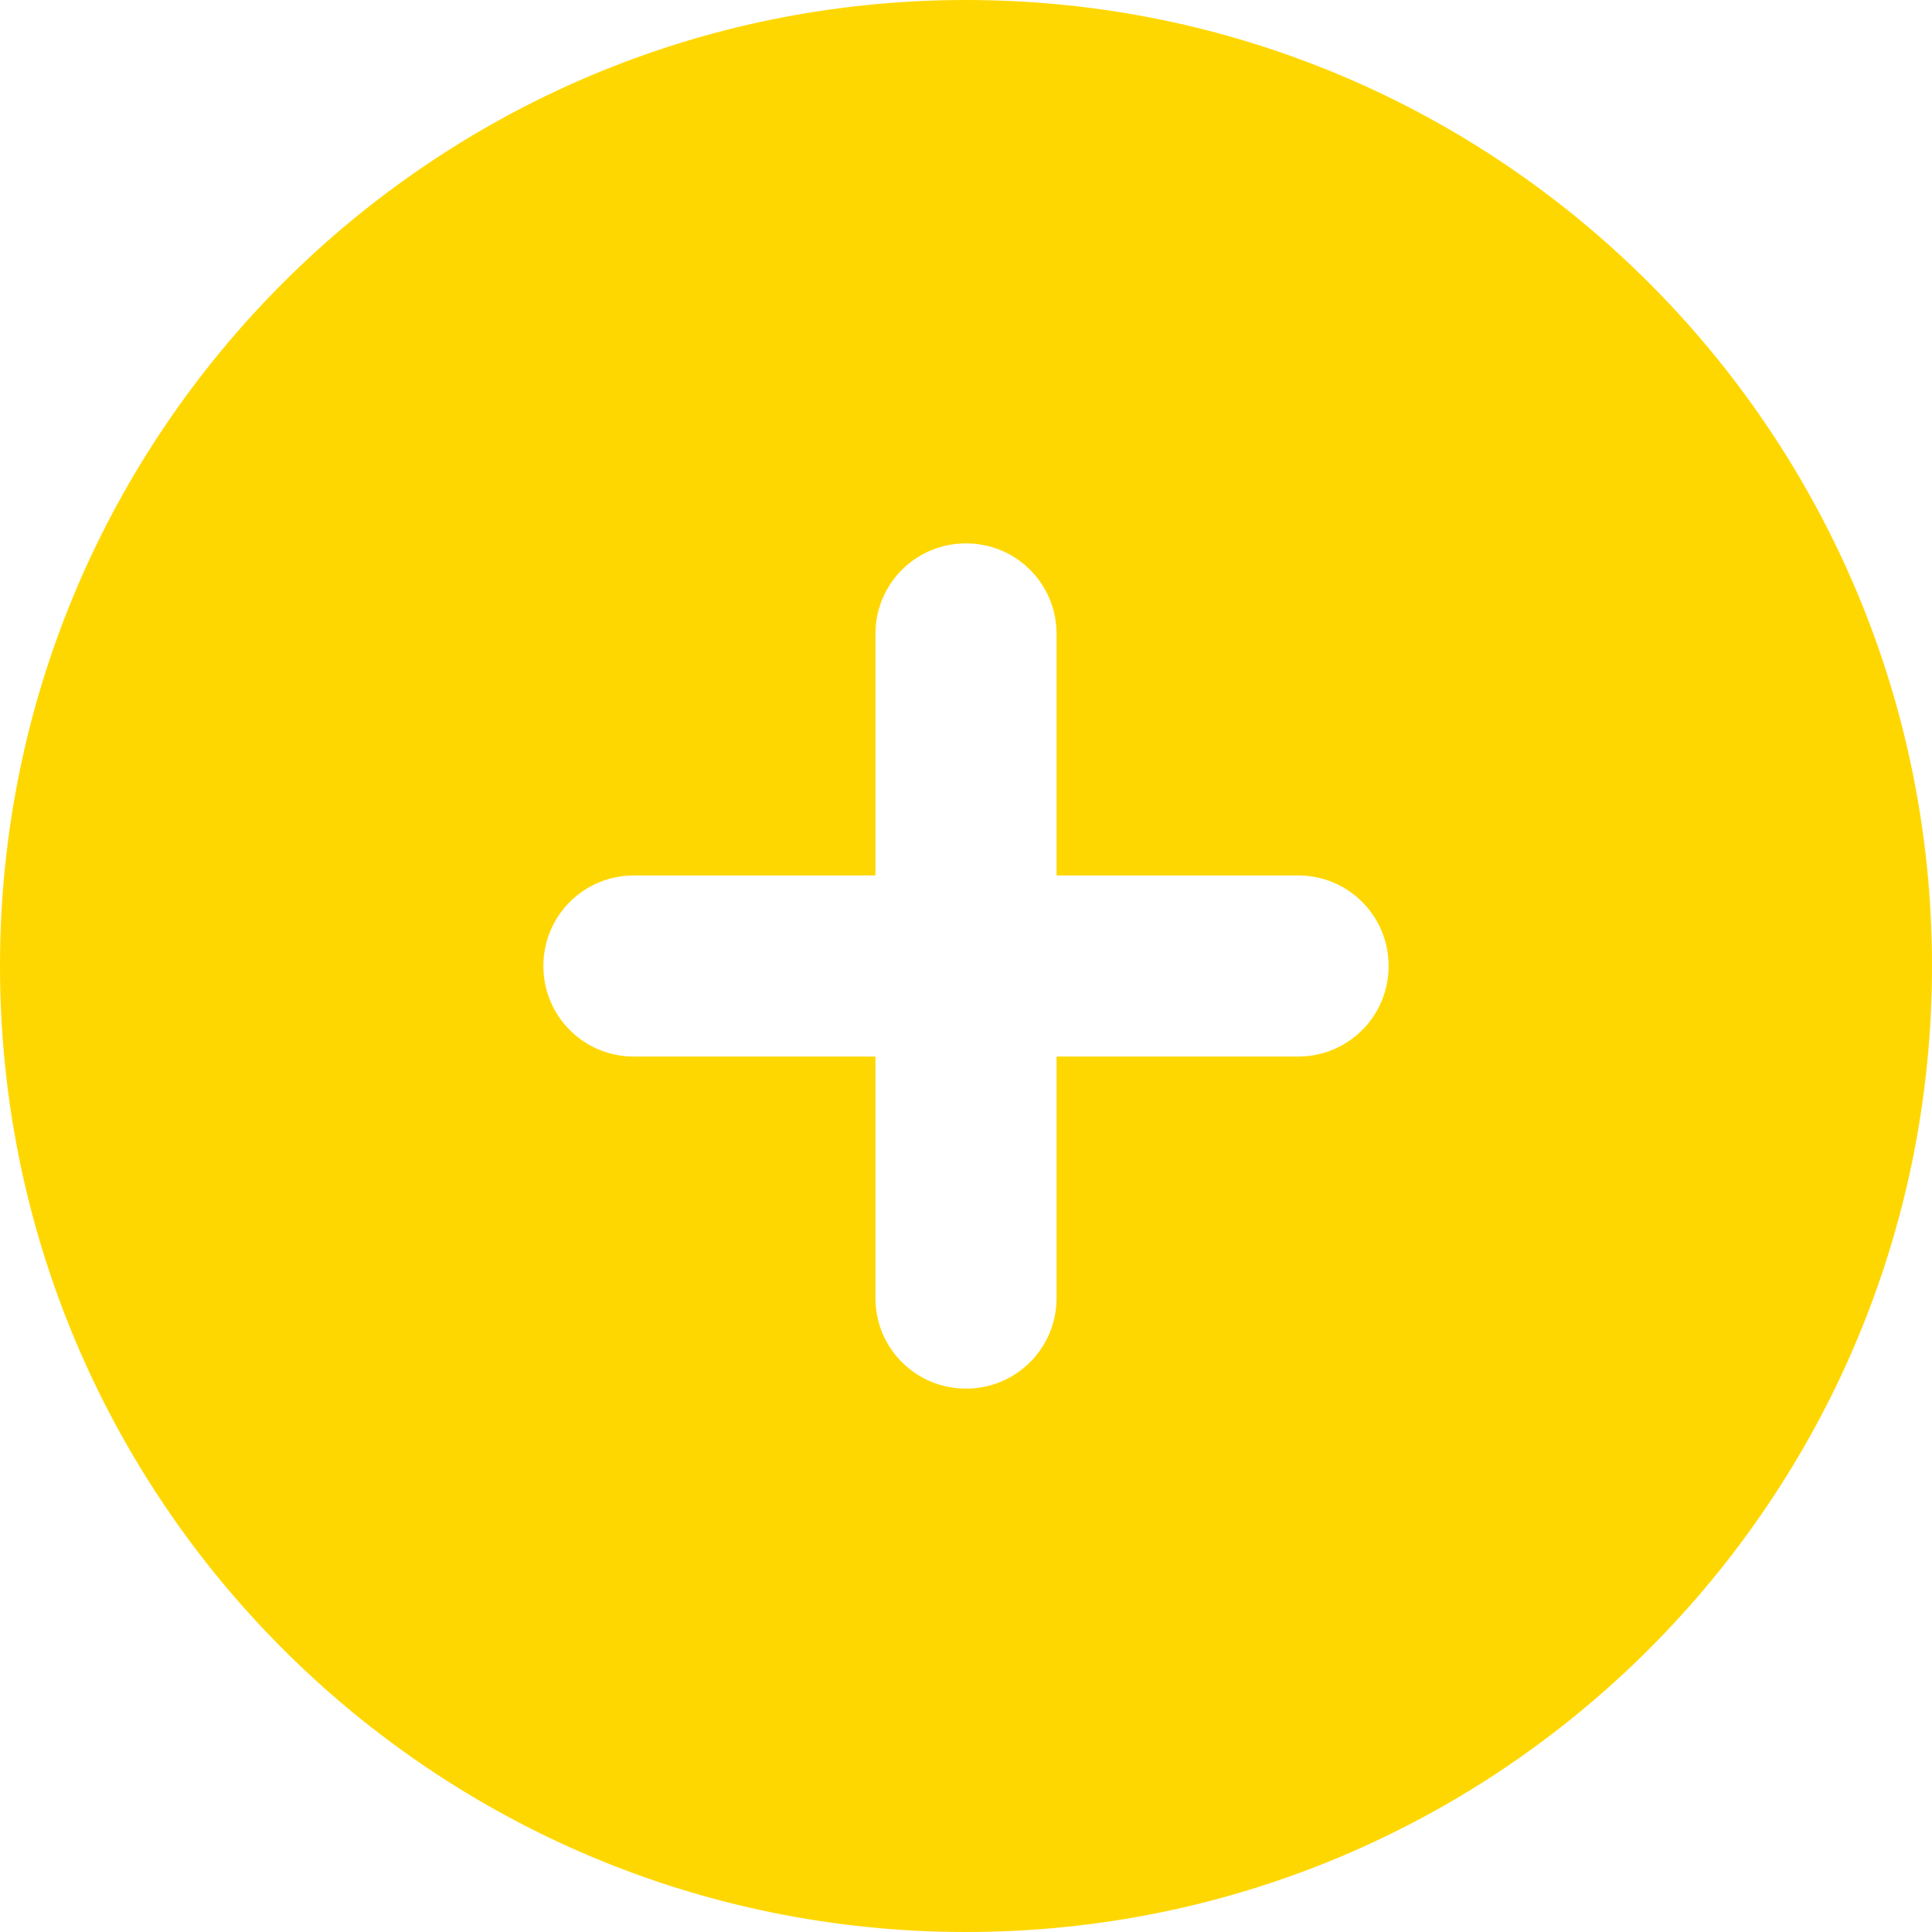
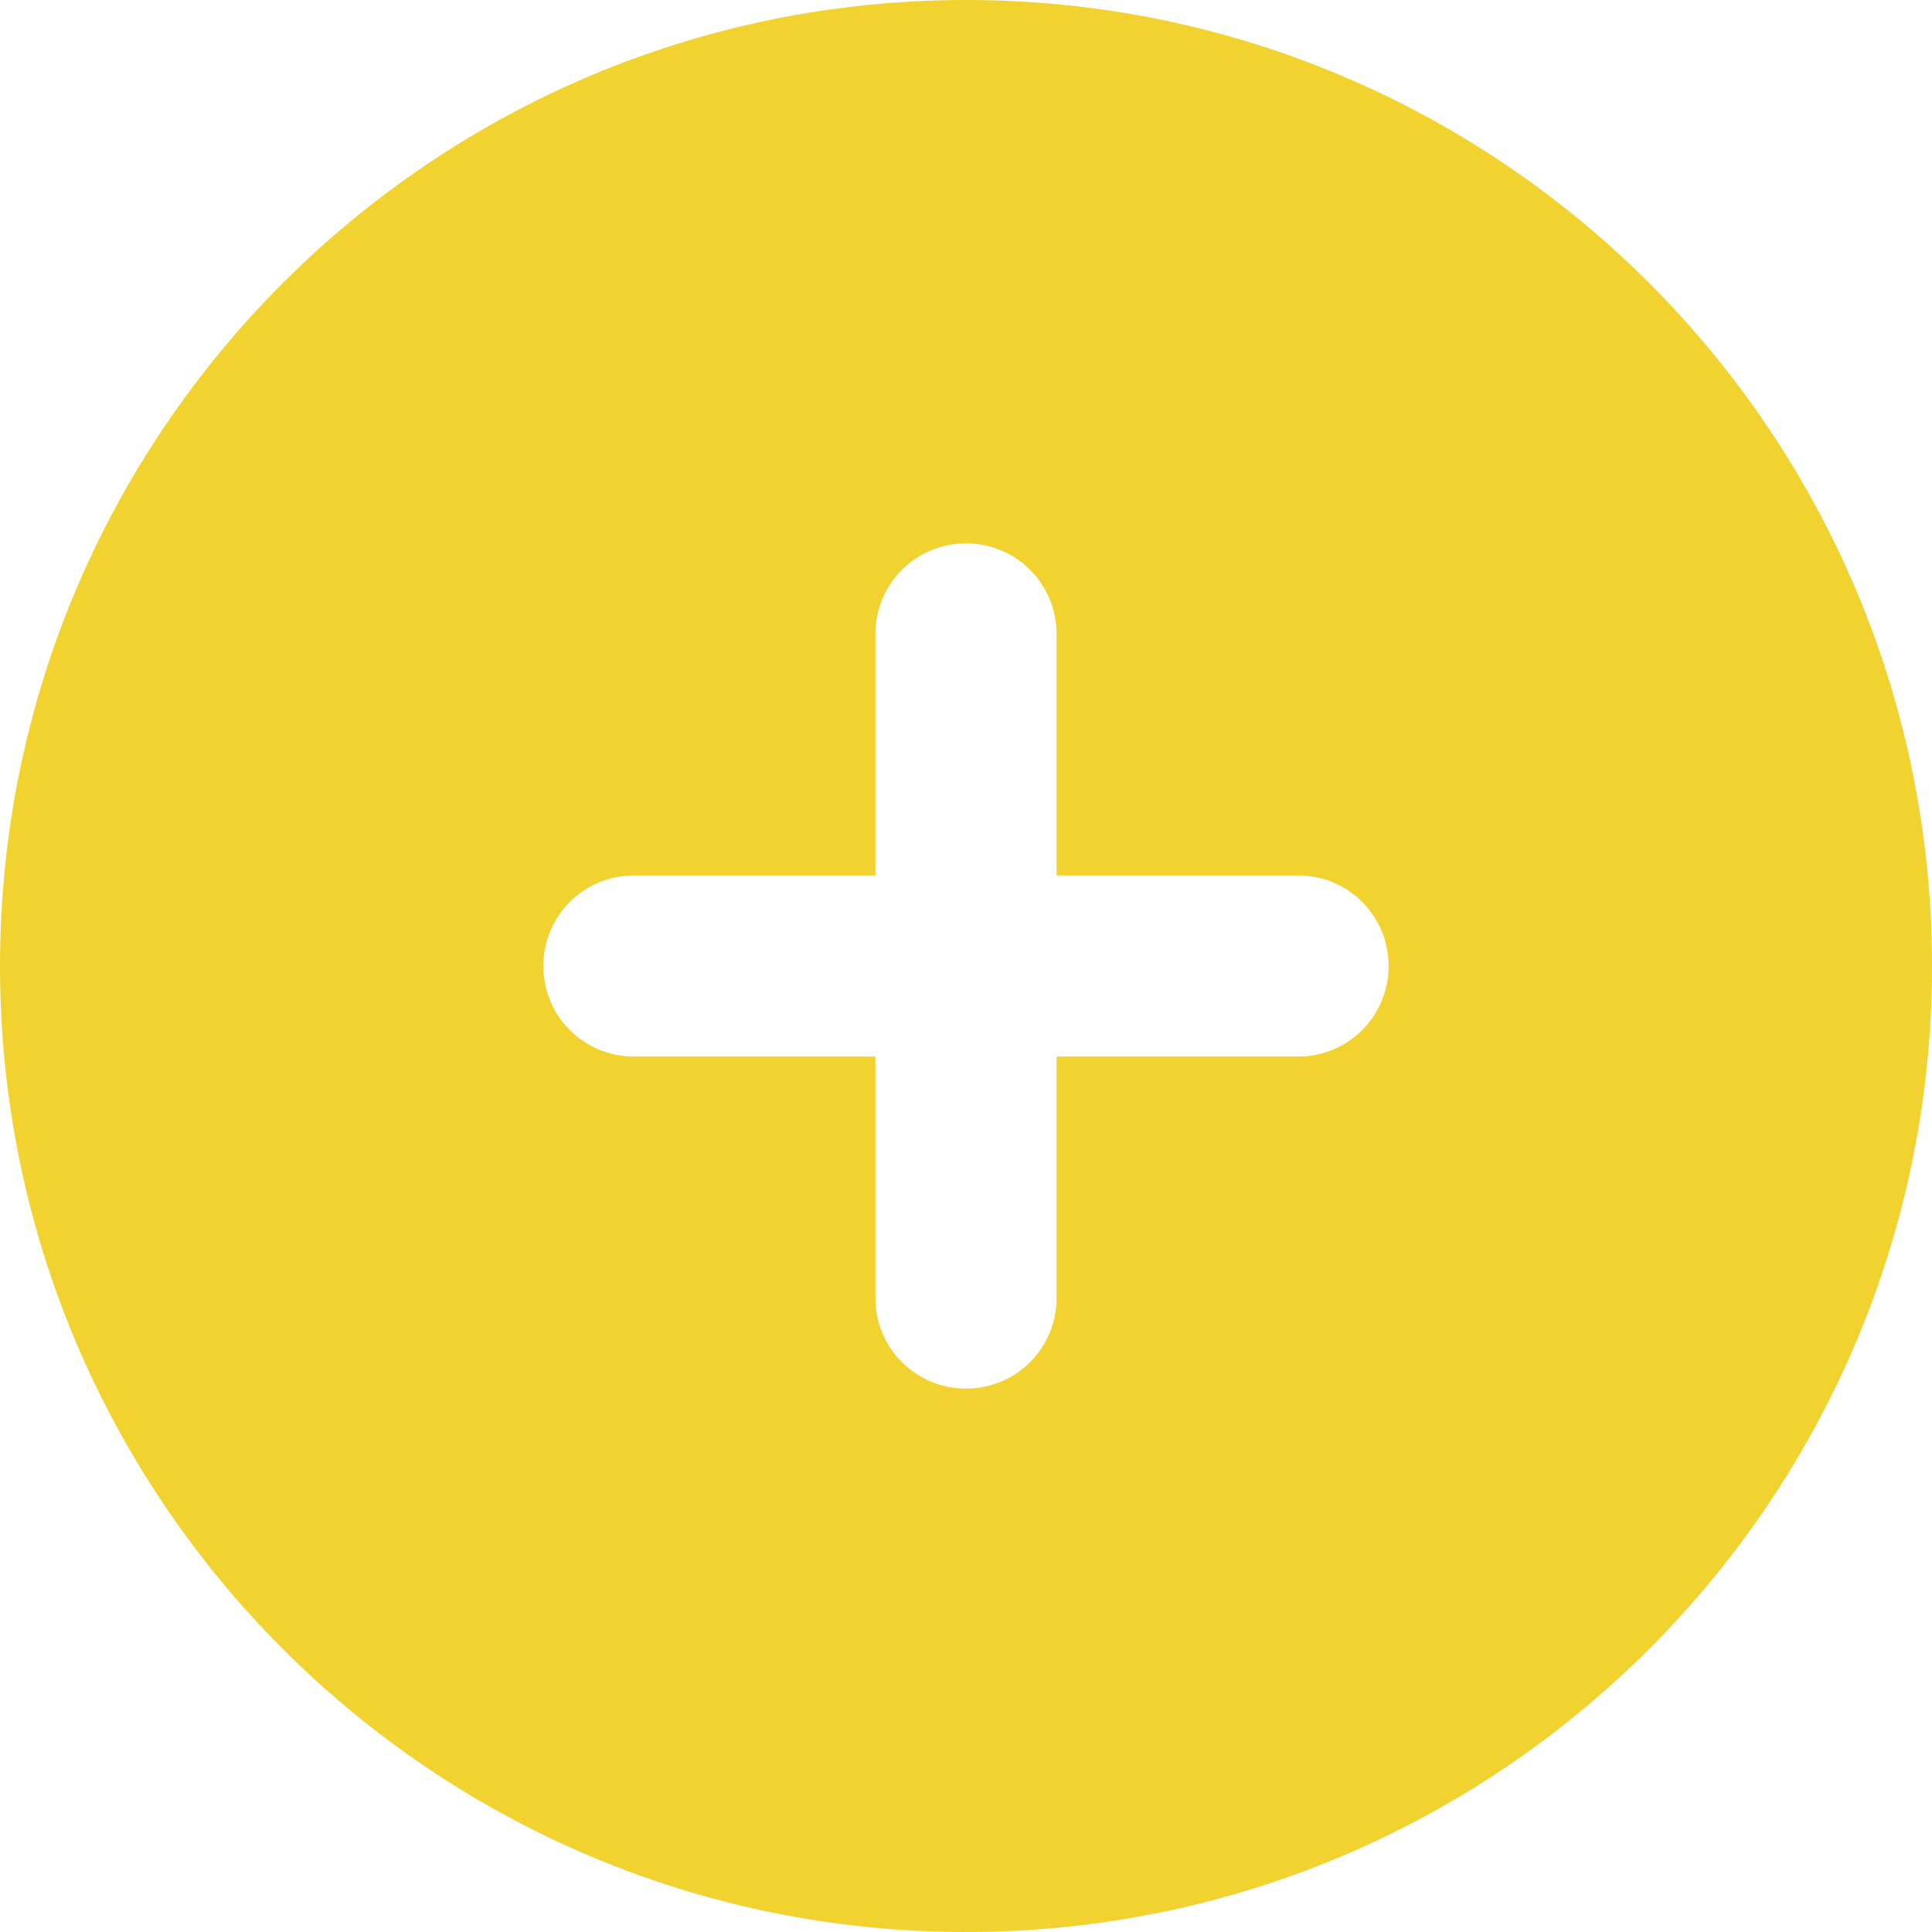
<svg xmlns="http://www.w3.org/2000/svg" viewBox="0 0 512 512">
-   <path fill="gold" d="M256 512A256 256 0 1 0 256 0a256 256 0 1 0 0 512zM232 344V280H168c-13.3 0-24-10.7-24-24s10.7-24 24-24h64V168c0-13.3 10.7-24 24-24s24 10.7 24 24v64h64c13.3 0 24 10.7 24 24s-10.7 24-24 24H280v64c0 13.3-10.7 24-24 24s-24-10.7-24-24z" />
+   <path fill="#F2D22E" d="M256 512A256 256 0 1 0 256 0a256 256 0 1 0 0 512zM232 344V280H168c-13.3 0-24-10.7-24-24s10.7-24 24-24h64V168c0-13.3 10.7-24 24-24s24 10.7 24 24v64h64c13.3 0 24 10.7 24 24s-10.7 24-24 24H280v64c0 13.3-10.7 24-24 24s-24-10.7-24-24z" />
</svg>
